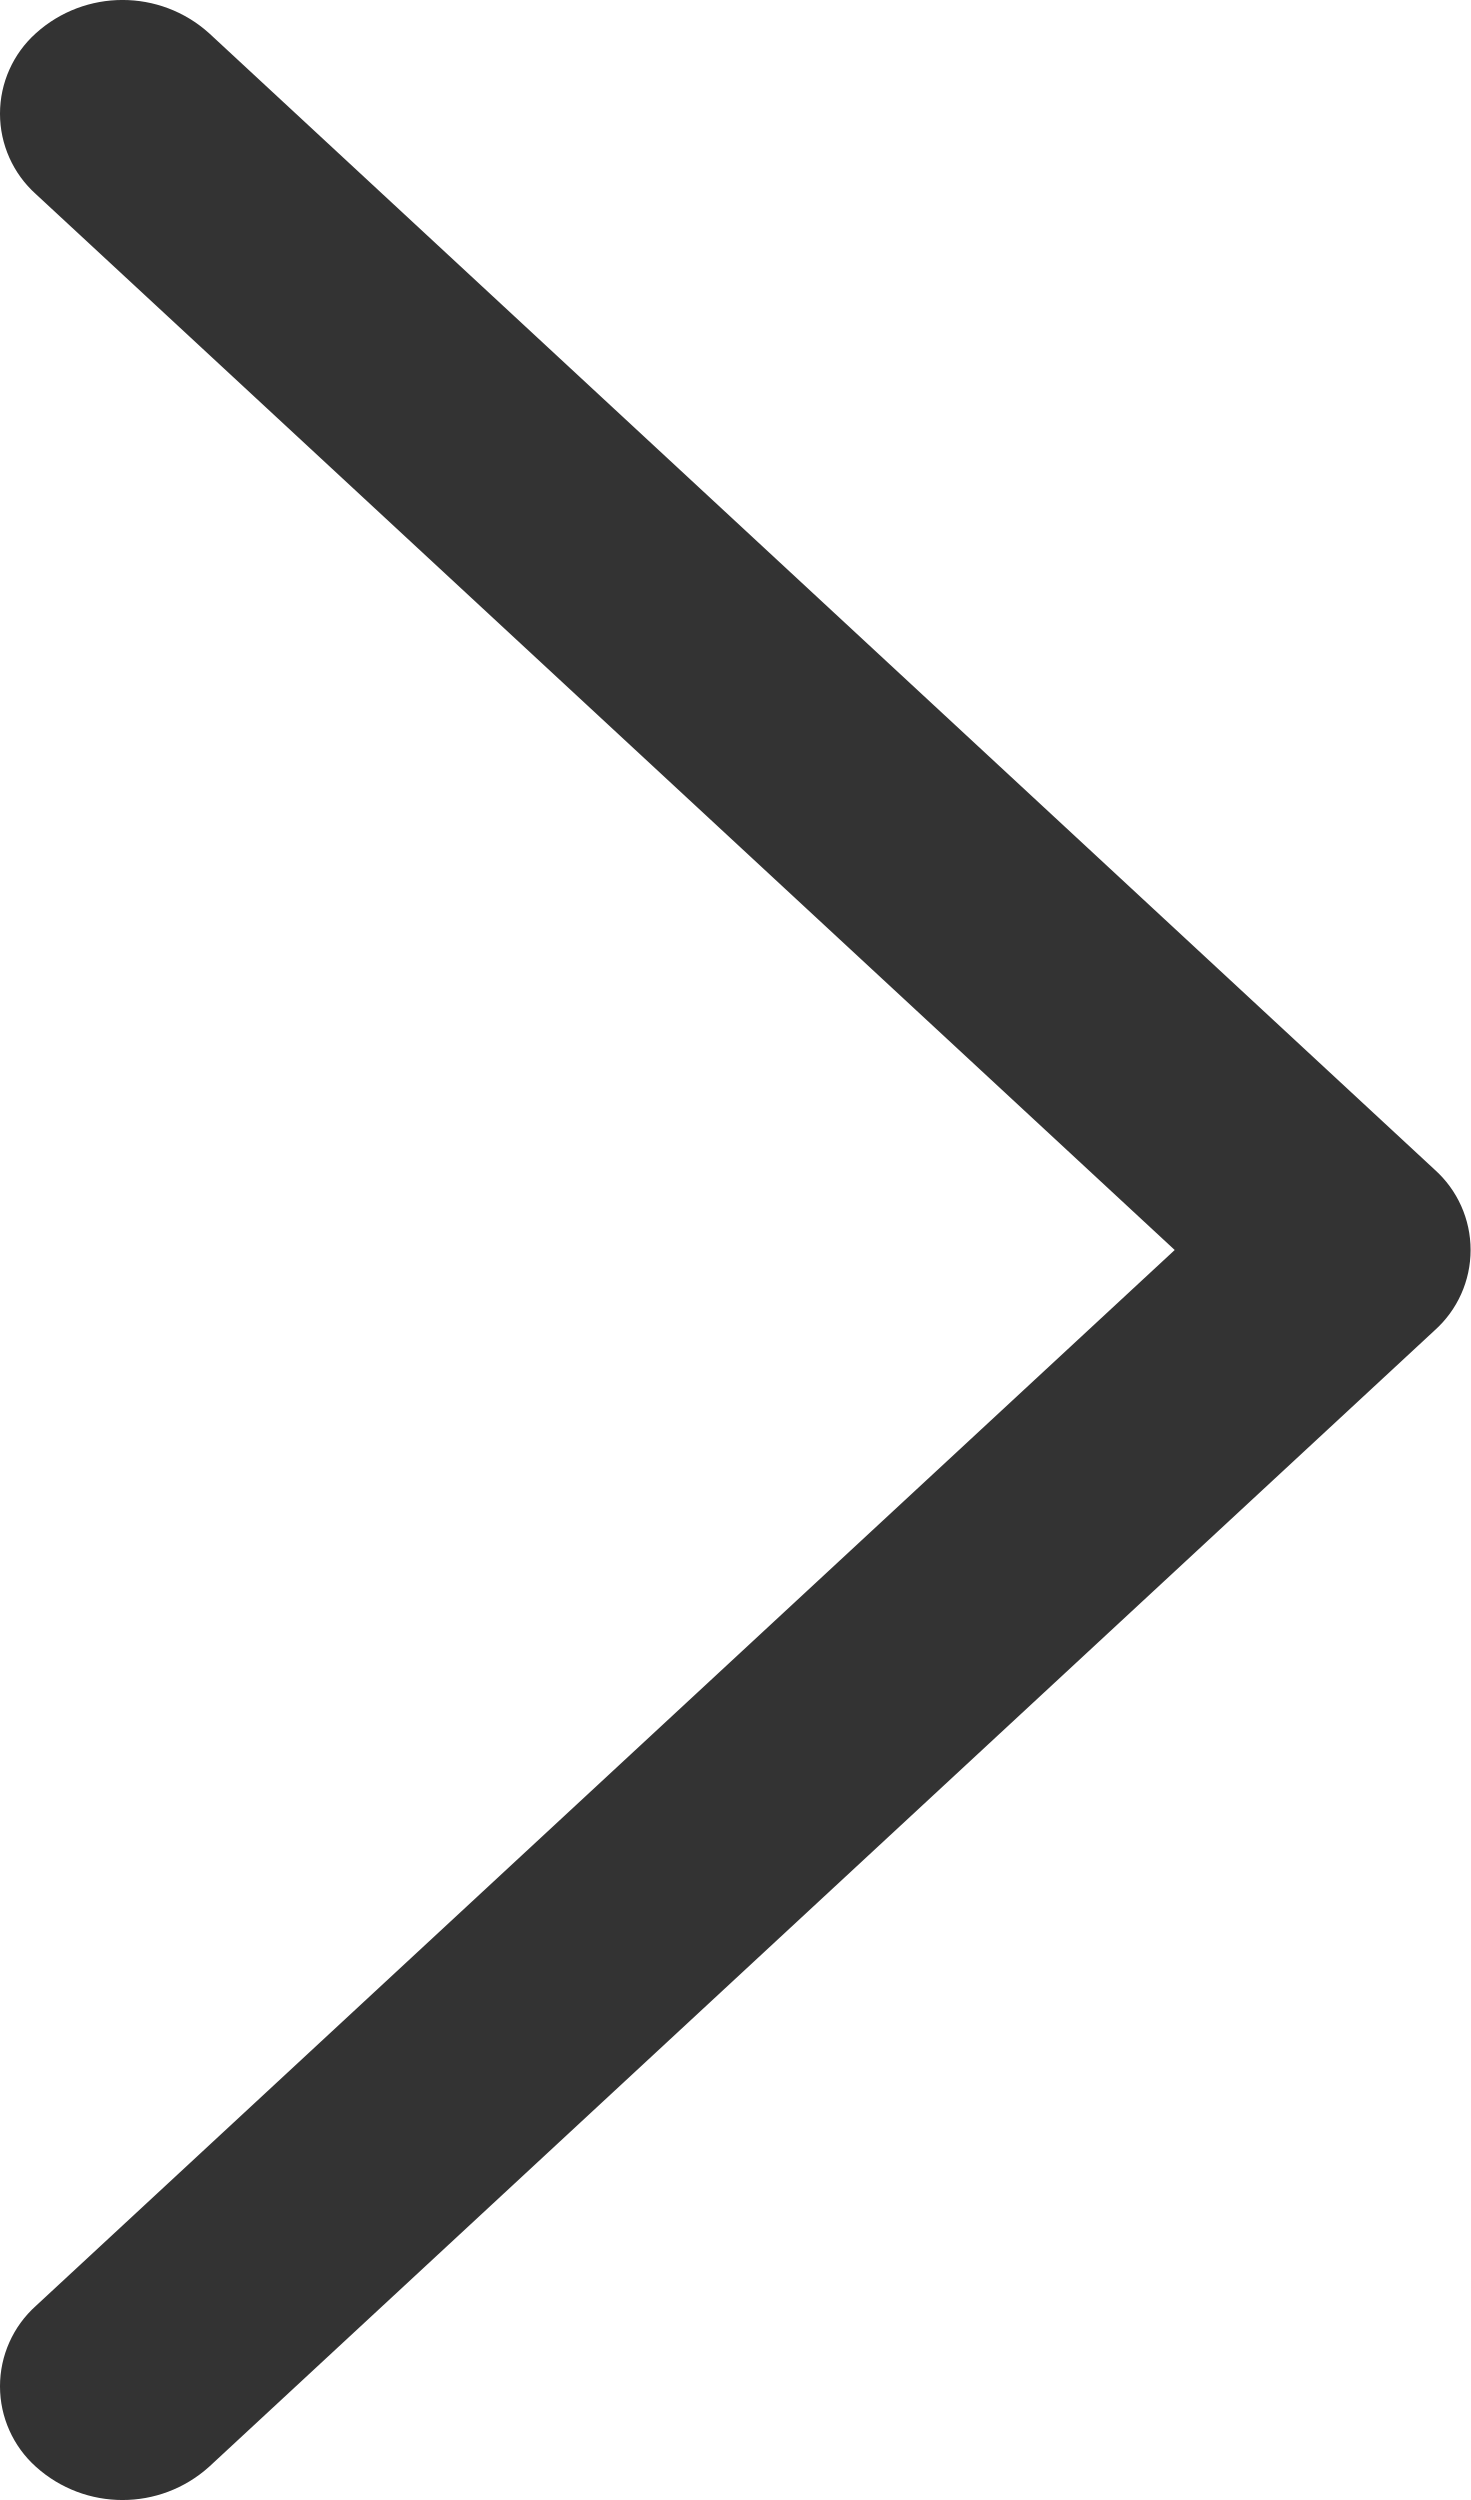
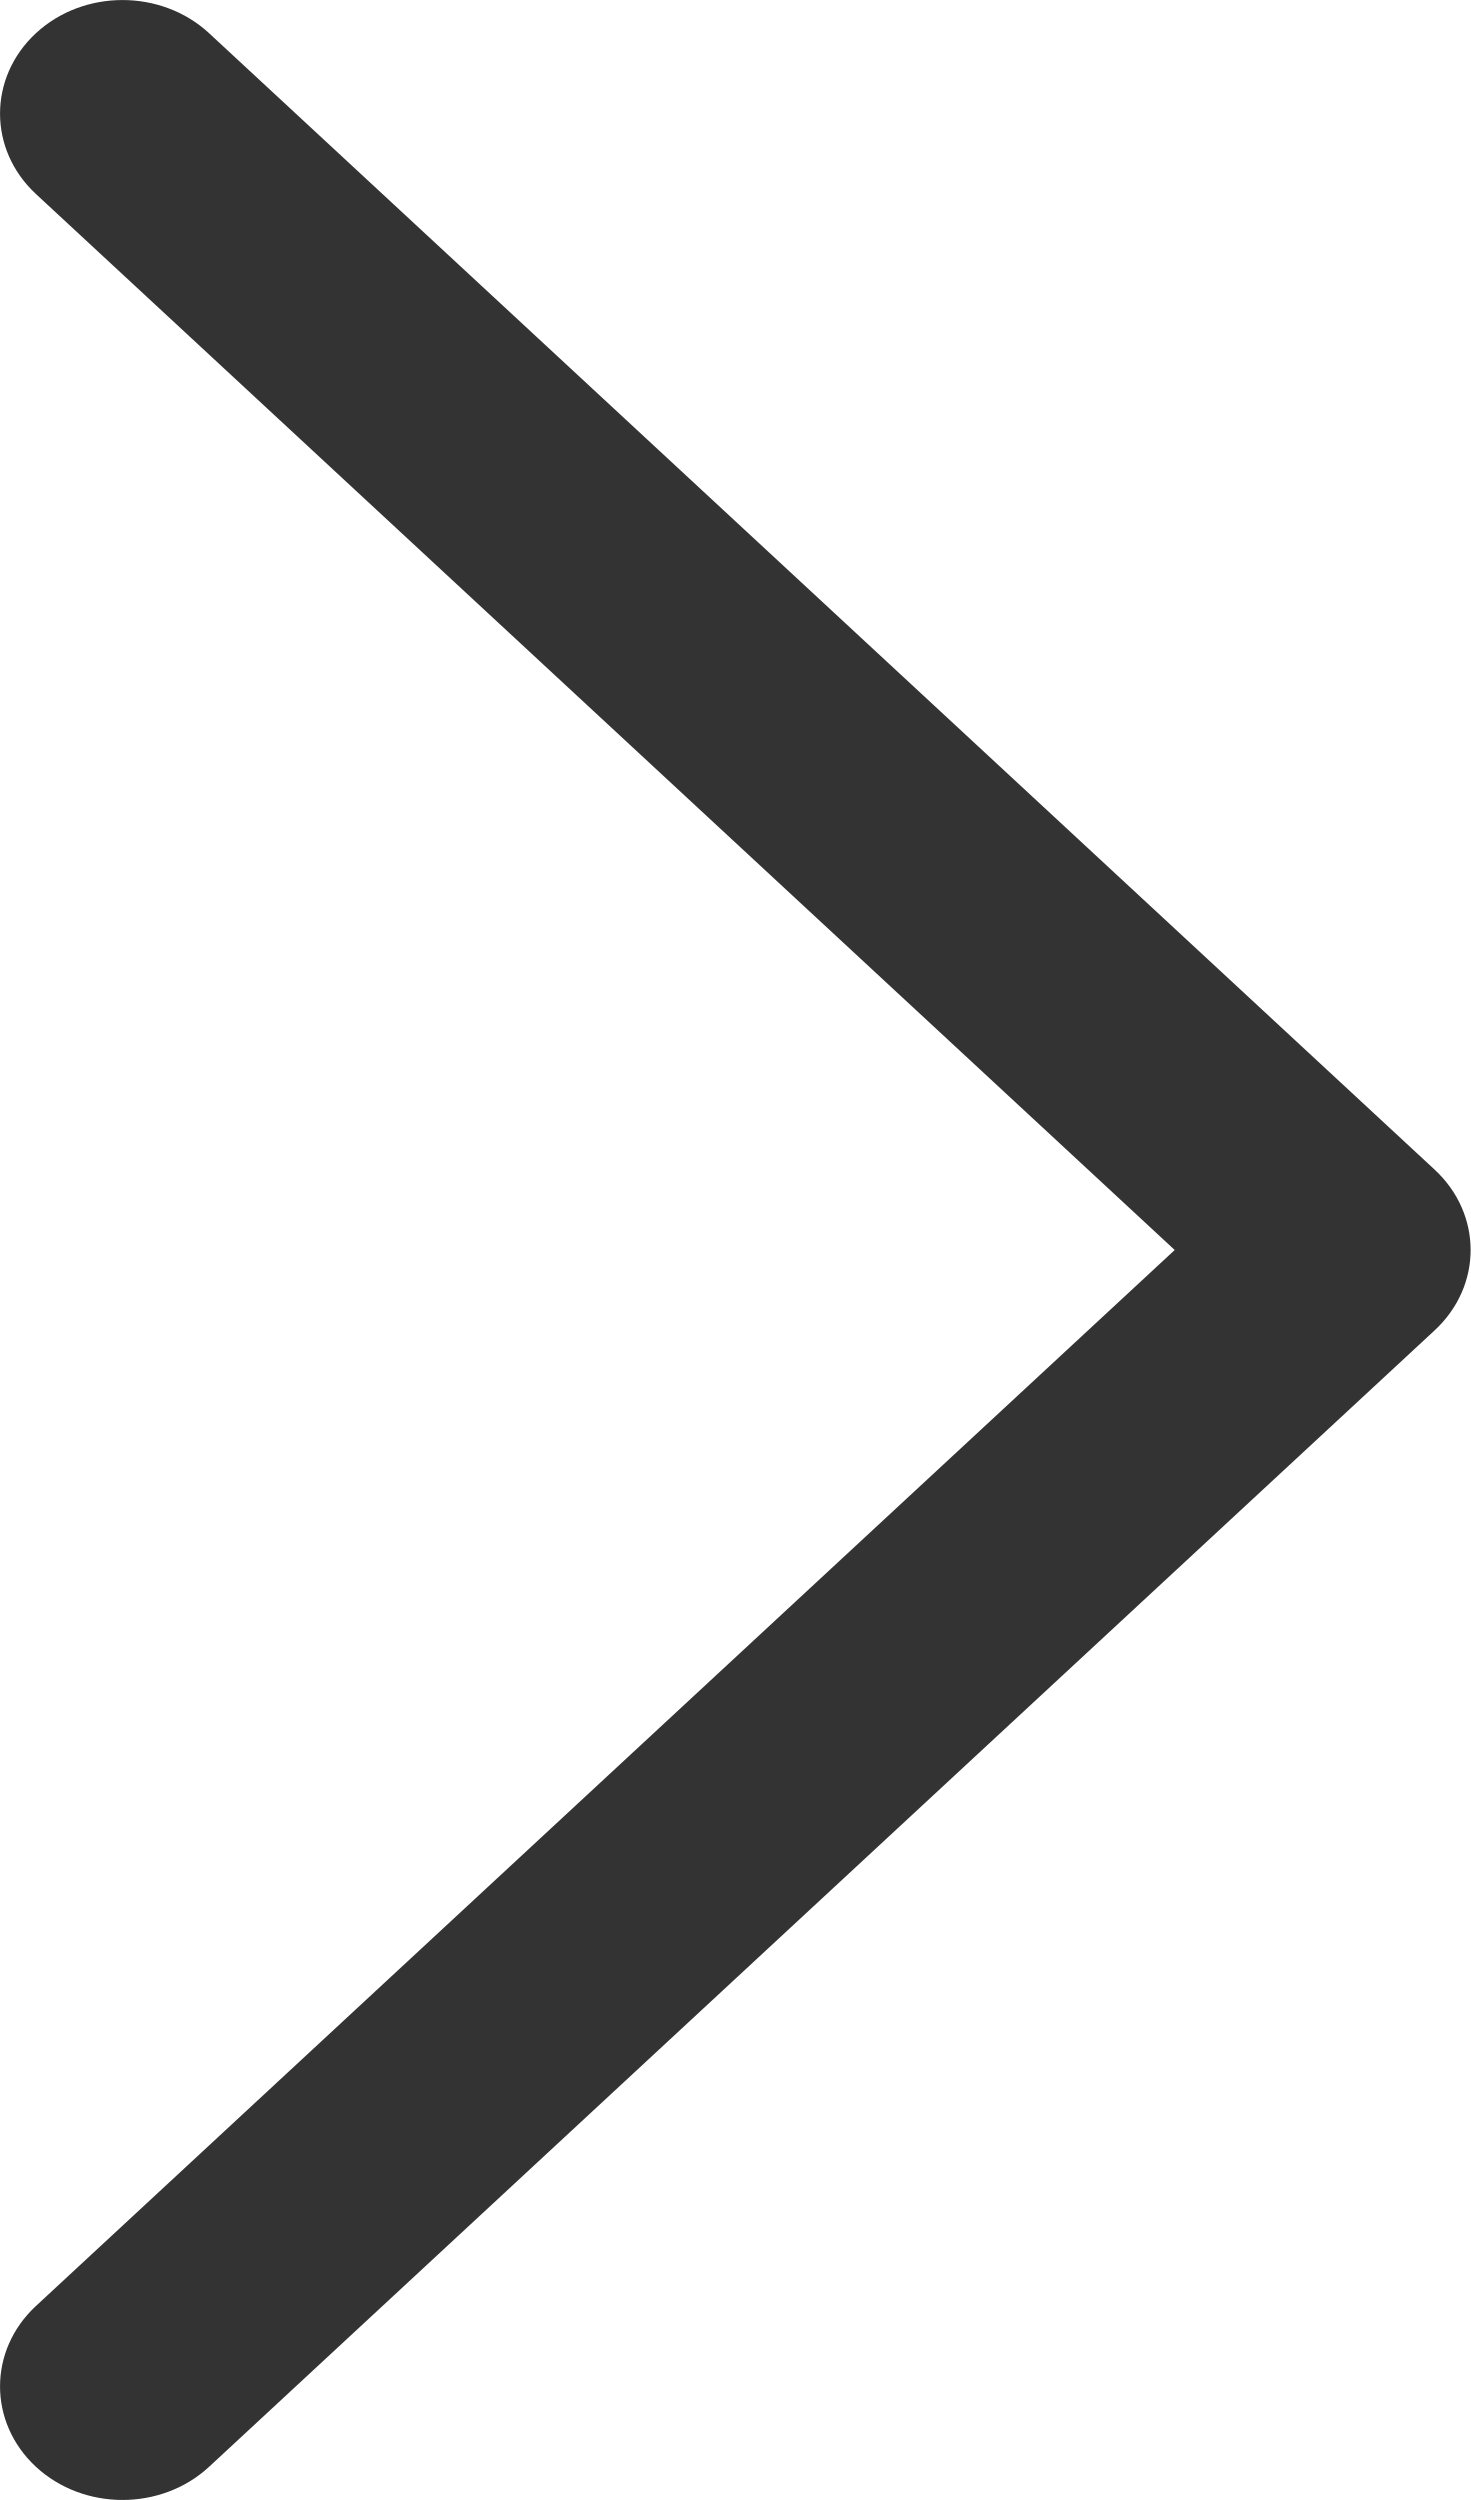
- <svg xmlns="http://www.w3.org/2000/svg" width="10" height="17" fill="none">
-   <path fill-rule="evenodd" clip-rule="evenodd" d="M.244 16.774a.735.735 0 0 1 0-1.094L7.988 8.5.244 1.32a.735.735 0 0 1 0-1.094.88.88 0 0 1 1.178 0l8.333 7.727a.733.733 0 0 1 0 1.094l-8.333 7.727a.88.88 0 0 1-1.178 0Z" fill="#333" />
+ <svg xmlns="http://www.w3.org/2000/svg" width="10" height="17" viewBox="0 0 10 17" fill="none">
+   <path fill-rule="evenodd" clip-rule="evenodd" d="M0.244 16.774C-0.081 16.472 -0.081 15.983 0.244 15.681L7.988 8.5L0.244 1.319C-0.081 1.017 -0.081 0.528 0.244 0.226C0.569 -0.075 1.097 -0.075 1.422 0.226L9.755 7.953C10.082 8.256 10.082 8.744 9.755 9.047L1.422 16.774C1.097 17.075 0.569 17.075 0.244 16.774Z" fill="#333333" />
</svg>
